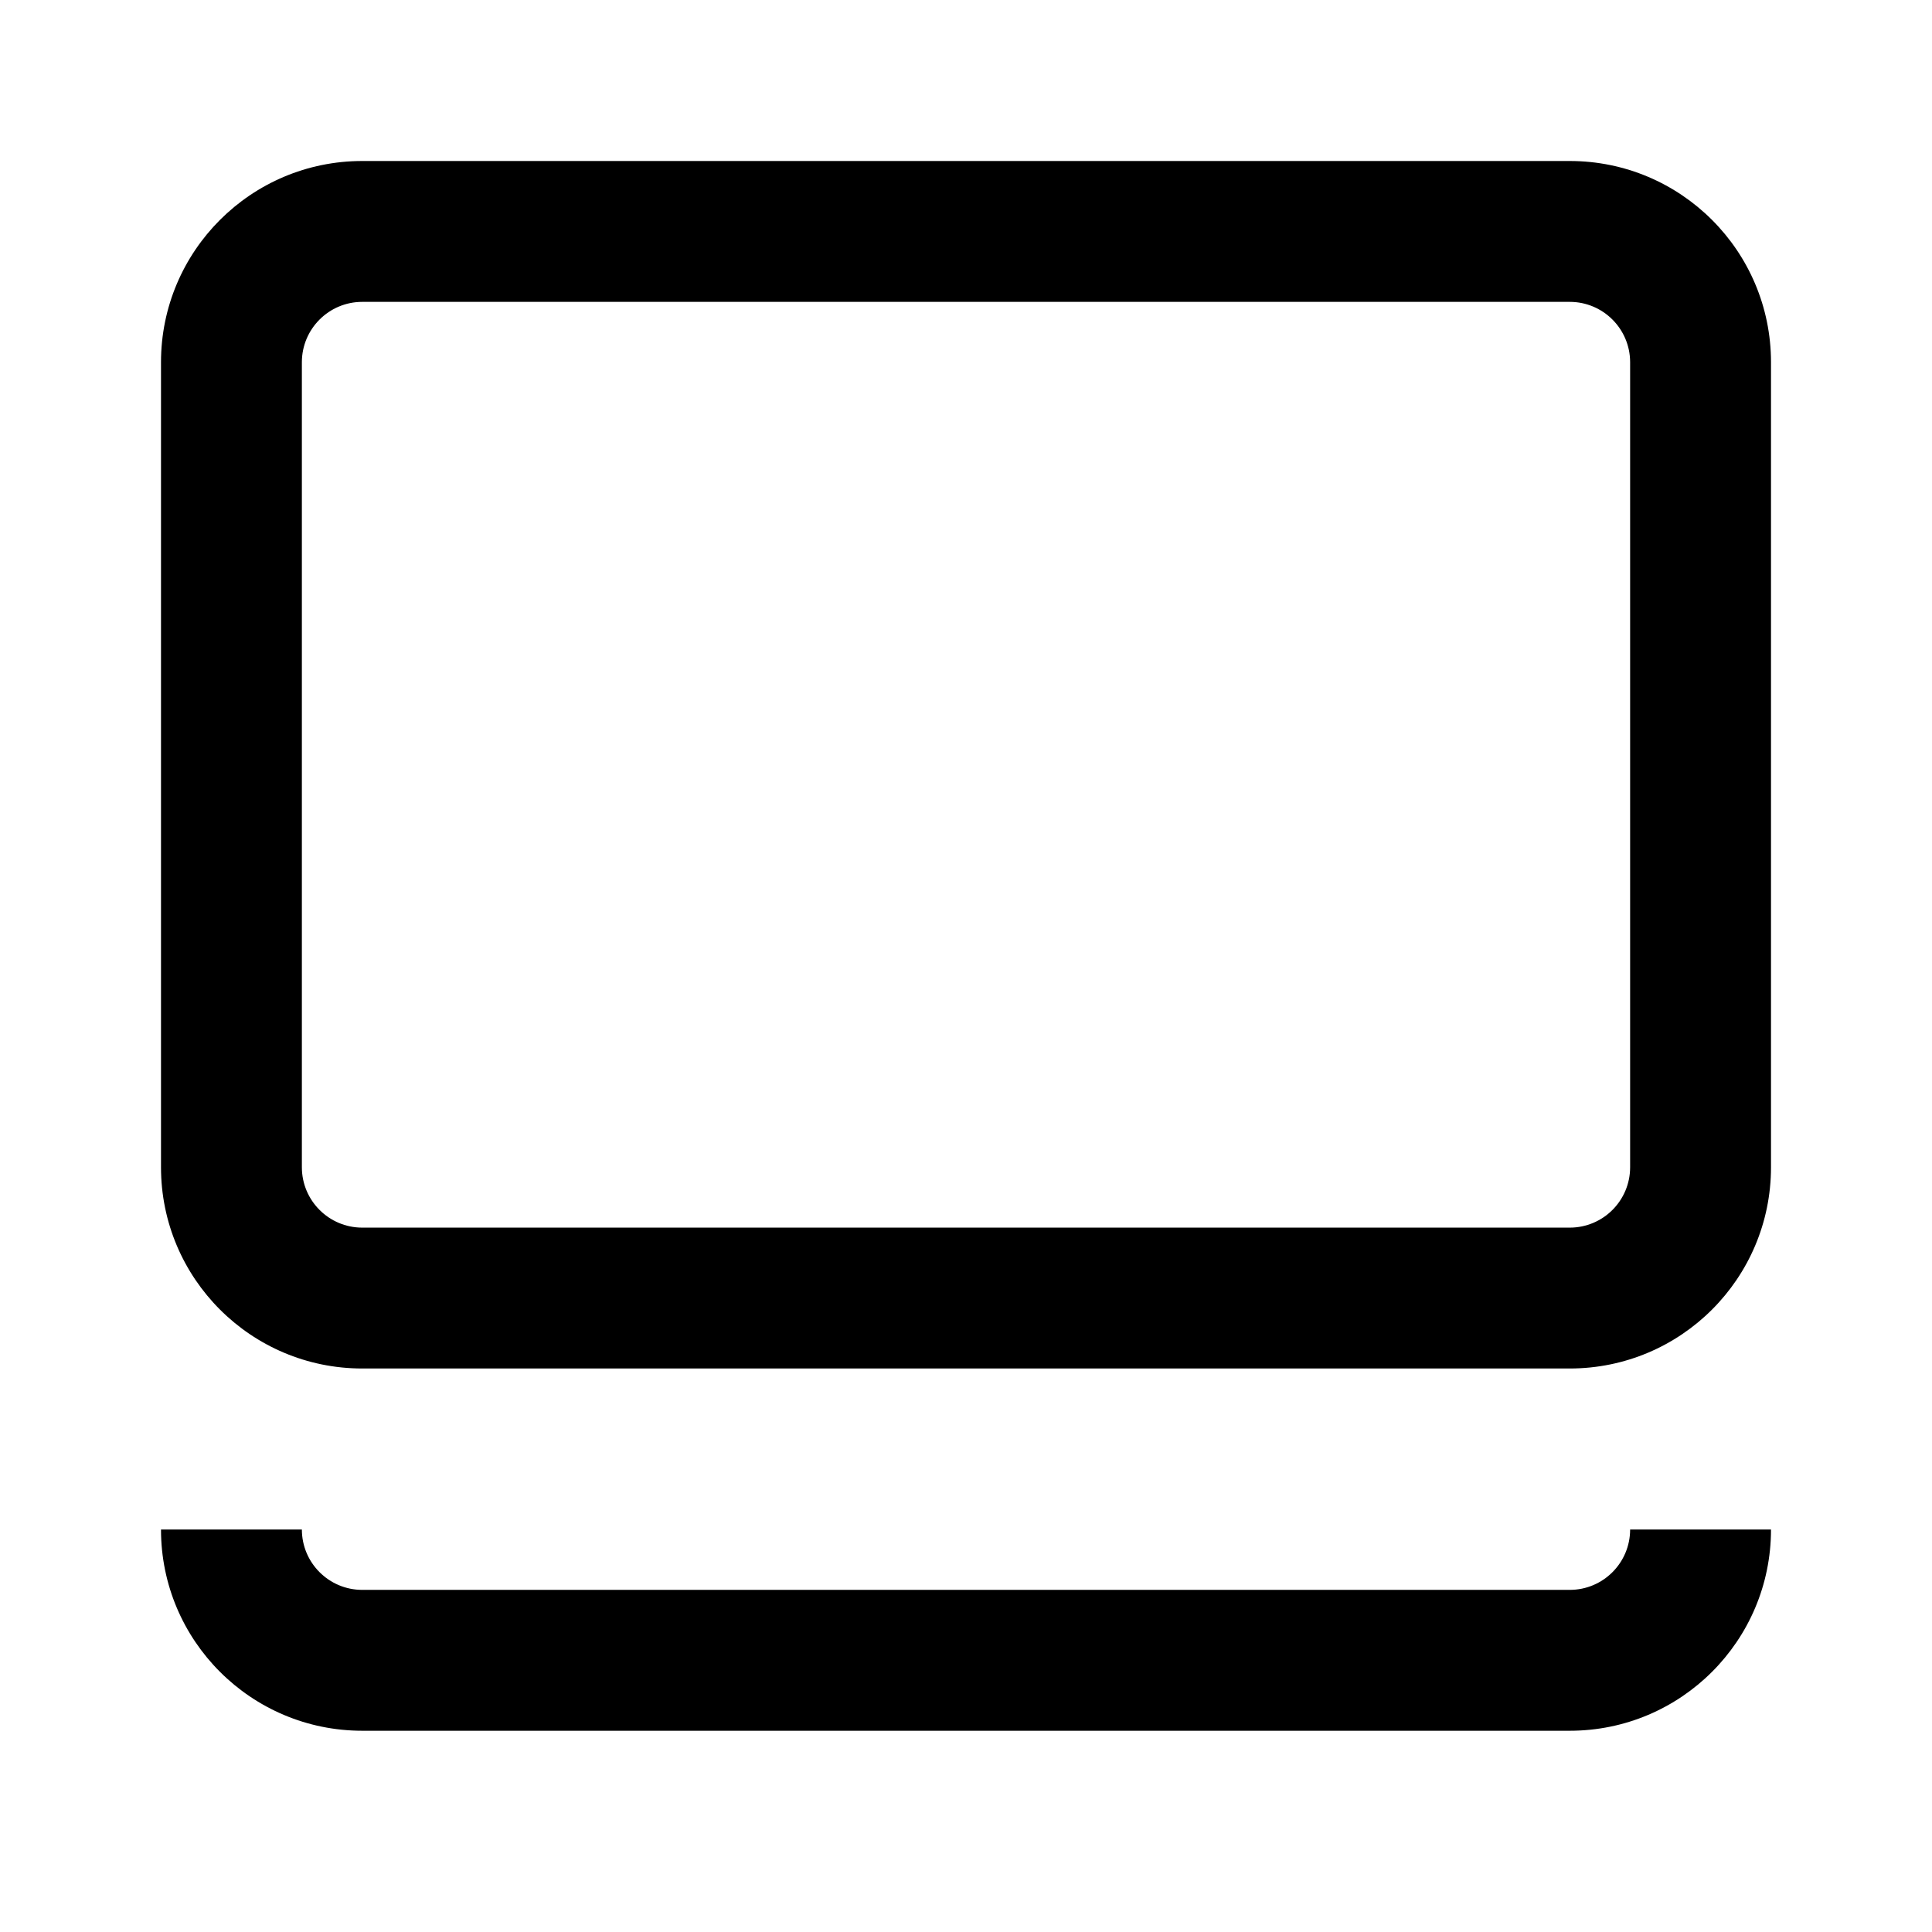
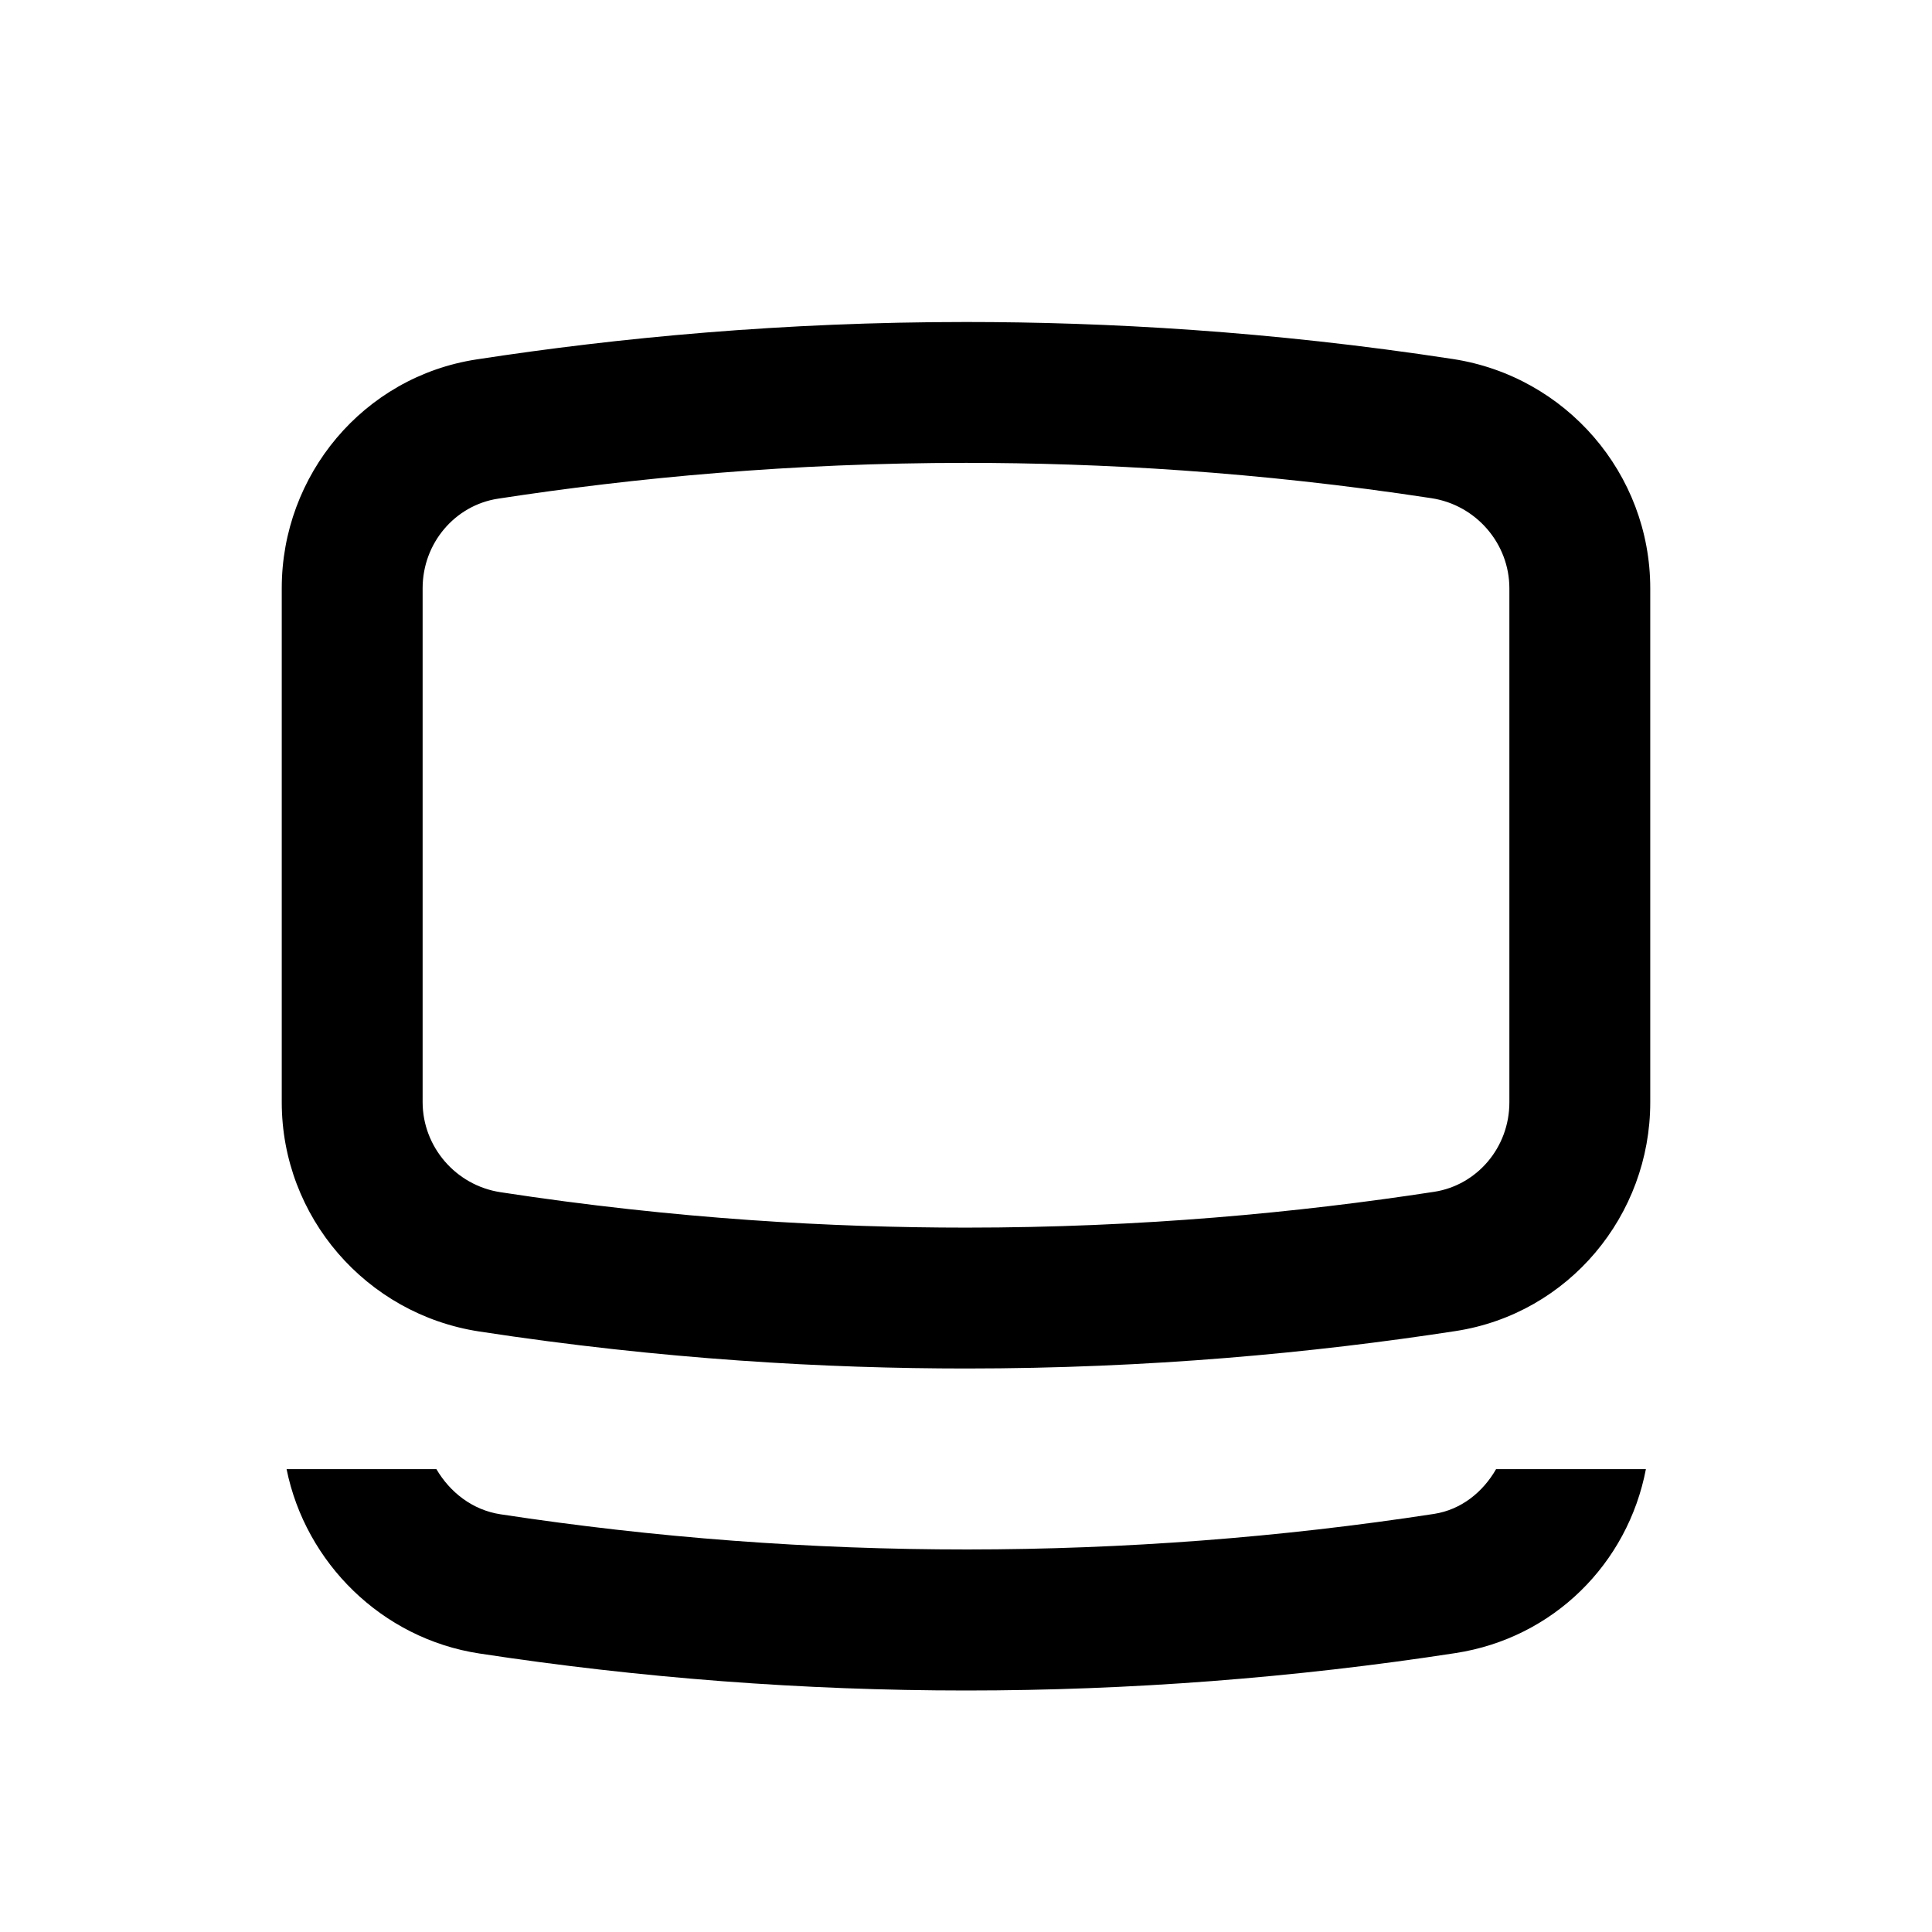
- <svg xmlns="http://www.w3.org/2000/svg" width="24" height="24" fill="none">
-   <path fill="#000" fill-rule="evenodd" d="M2 4.5A2.5 2.5 0 0 1 4.5 2h15A2.5 2.5 0 0 1 22 4.5v10a2.5 2.5 0 0 1-2.5 2.5h-15A2.5 2.5 0 0 1 2 14.5zm2.5-.75a.75.75 0 0 0-.75.75v10c0 .414.336.75.75.75h15a.75.75 0 0 0 .75-.75v-10a.75.75 0 0 0-.75-.75zm0 17.75A2.5 2.5 0 0 1 2 19h1.75c0 .414.336.75.75.75h15a.75.75 0 0 0 .75-.75H22a2.5 2.5 0 0 1-2.5 2.5z" clip-rule="evenodd" />
+ <svg xmlns="http://www.w3.org/2000/svg" width="24" height="24" viewBox="0 0 24 24" fill="none">
+   <path d="M5.421 18.25C5.59 18.538 5.869 18.758 6.217 18.811C10.047 19.395 13.99 19.394 17.816 18.806C18.151 18.754 18.421 18.536 18.585 18.25H20.446C20.221 19.424 19.297 20.348 18.082 20.535C16.076 20.844 14.029 21 12.002 21C9.984 21 7.949 20.845 5.953 20.54C4.743 20.355 3.795 19.413 3.56 18.25H5.421Z" fill="black" />
+   <path fill-rule="evenodd" clip-rule="evenodd" d="M12.001 4C13.725 4 15.773 4.111 18.049 4.46C19.451 4.675 20.5 5.882 20.5 7.308V13.694C20.5 15.096 19.489 16.319 18.081 16.535C16.312 16.807 14.268 17 12.001 17C10.276 17 8.228 16.889 5.952 16.54C4.55 16.325 3.5 15.118 3.5 13.692V7.306C3.5 5.904 4.511 4.681 5.919 4.465C7.689 4.193 9.733 4 12.001 4ZM12.001 5.75C9.832 5.75 7.877 5.935 6.185 6.195C5.654 6.277 5.251 6.744 5.25 7.306V13.692C5.251 14.246 5.661 14.725 6.217 14.81C8.394 15.144 10.351 15.25 12.001 15.25C14.169 15.25 16.123 15.065 17.816 14.805C18.347 14.723 18.75 14.256 18.75 13.694V7.308C18.75 6.754 18.339 6.275 17.784 6.189C15.607 5.856 13.65 5.75 12.001 5.75Z" fill="black" />
</svg>
